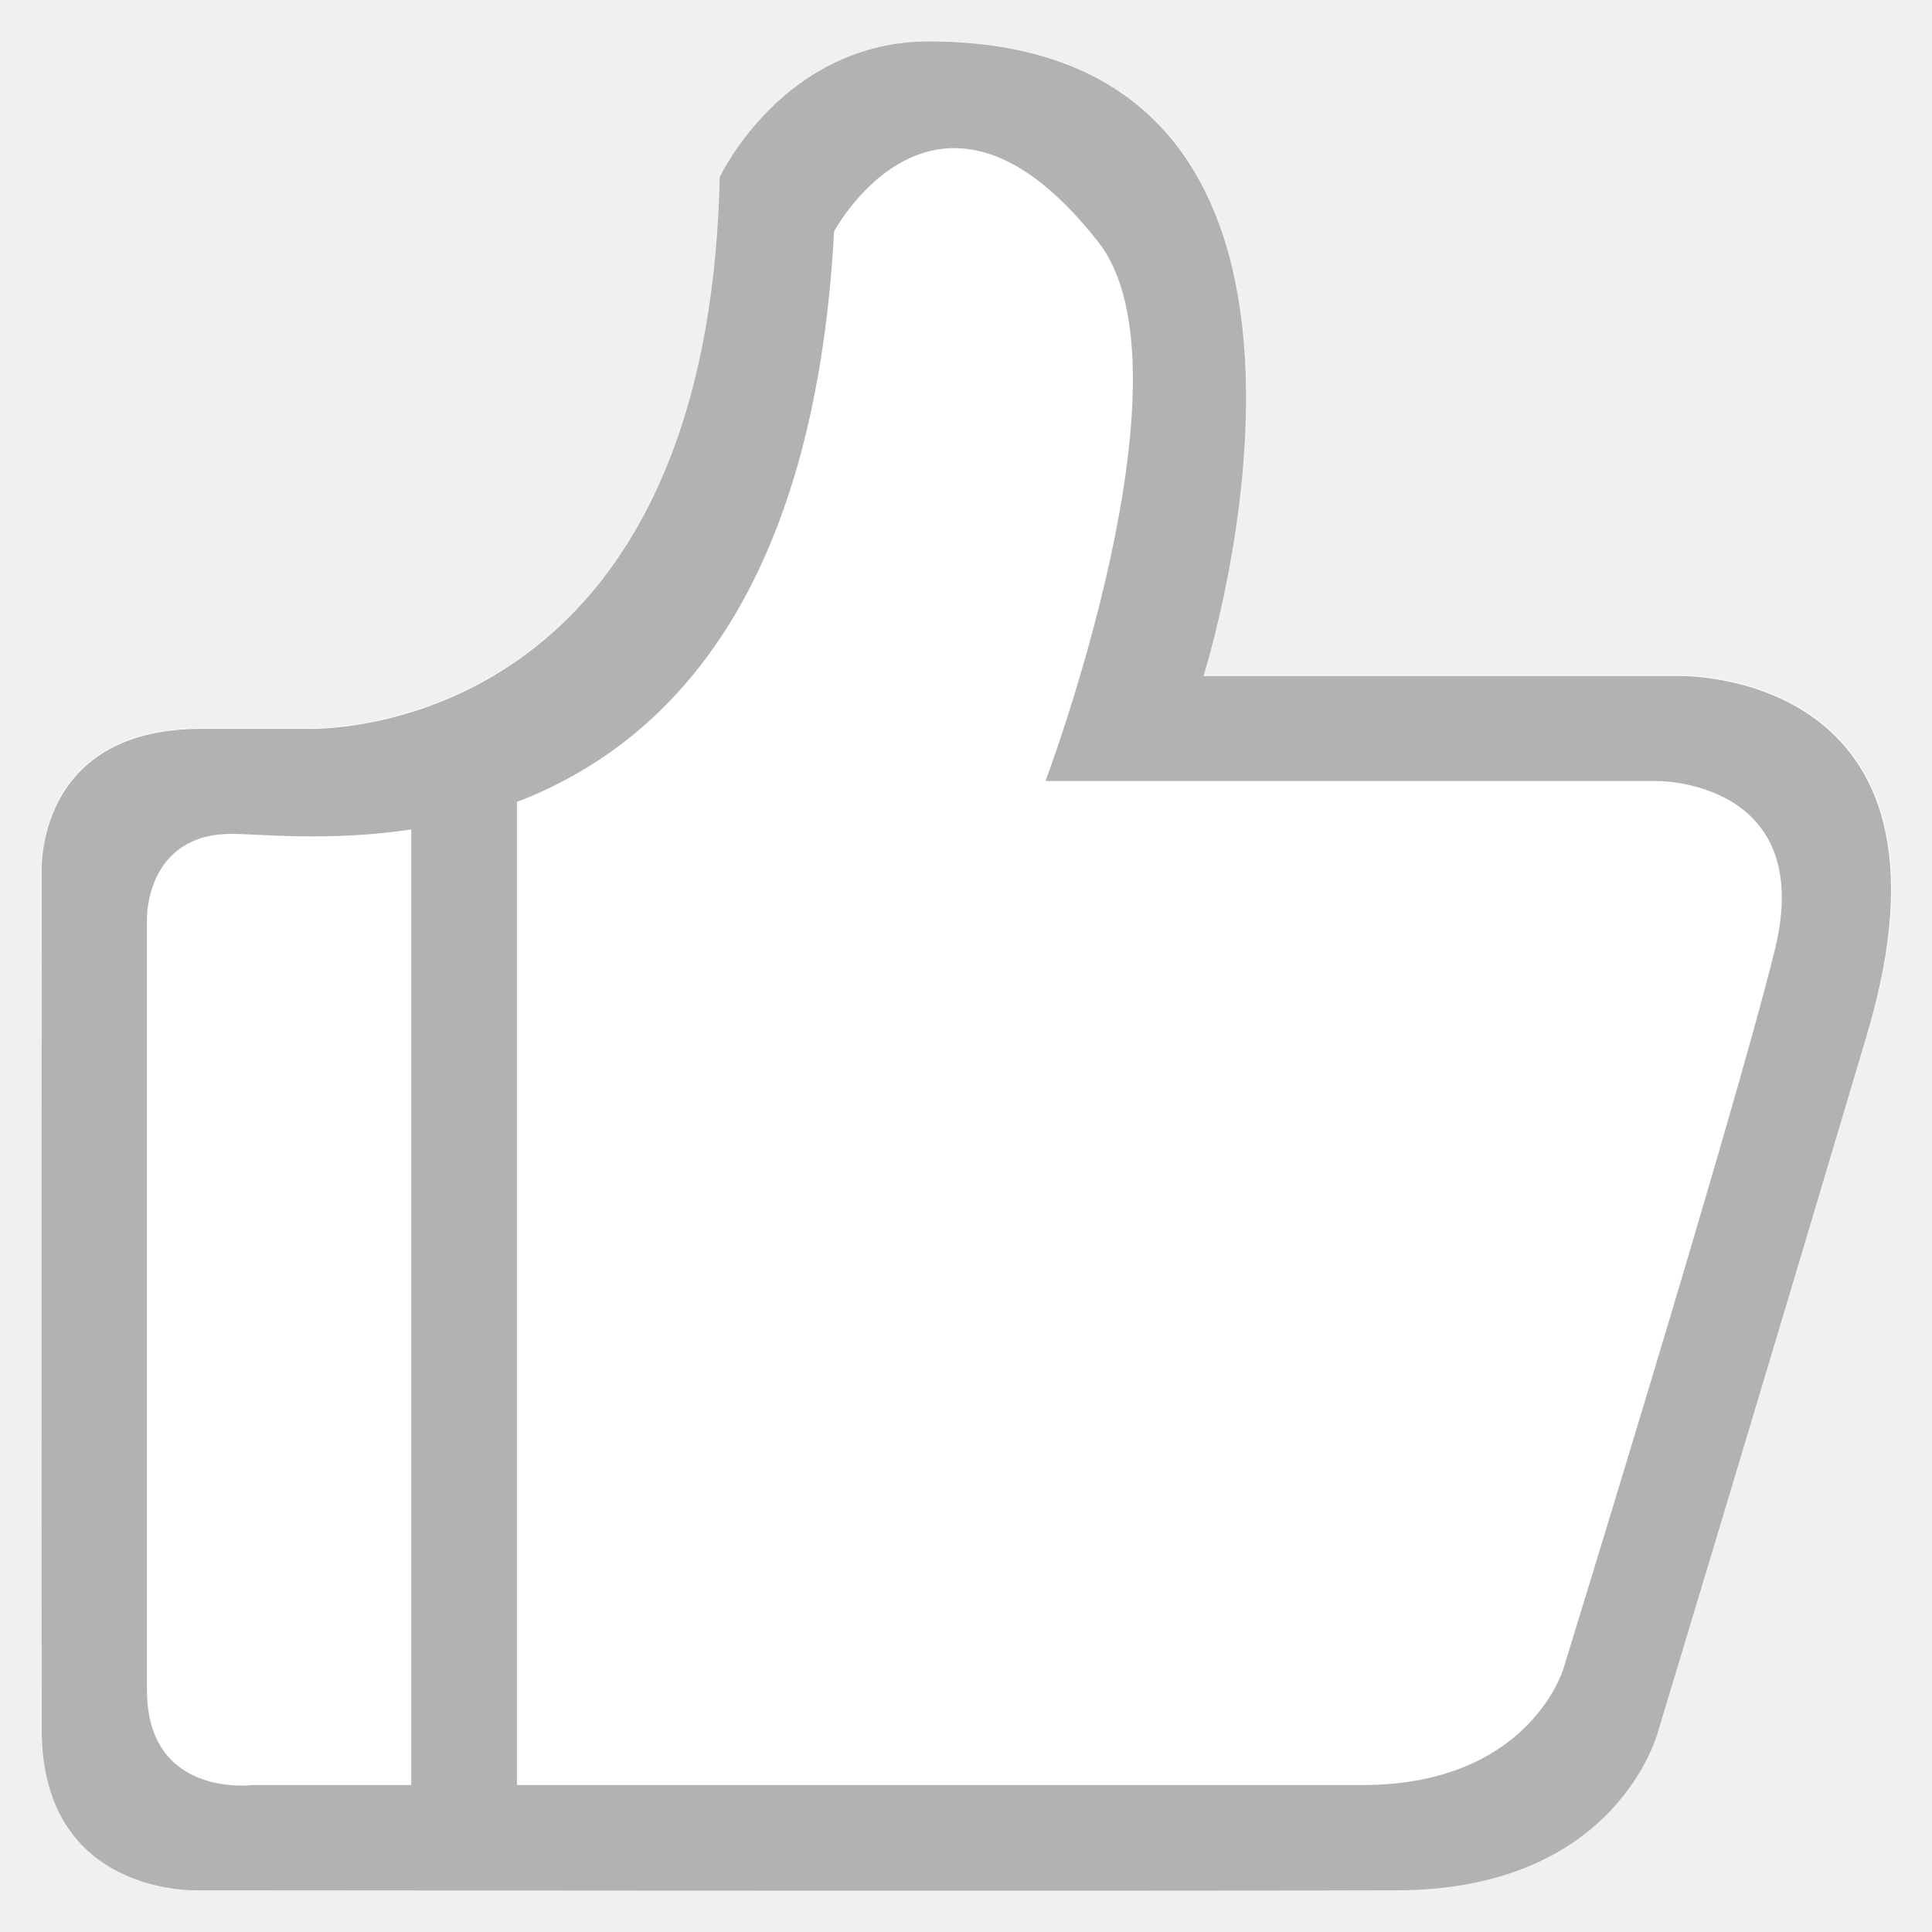
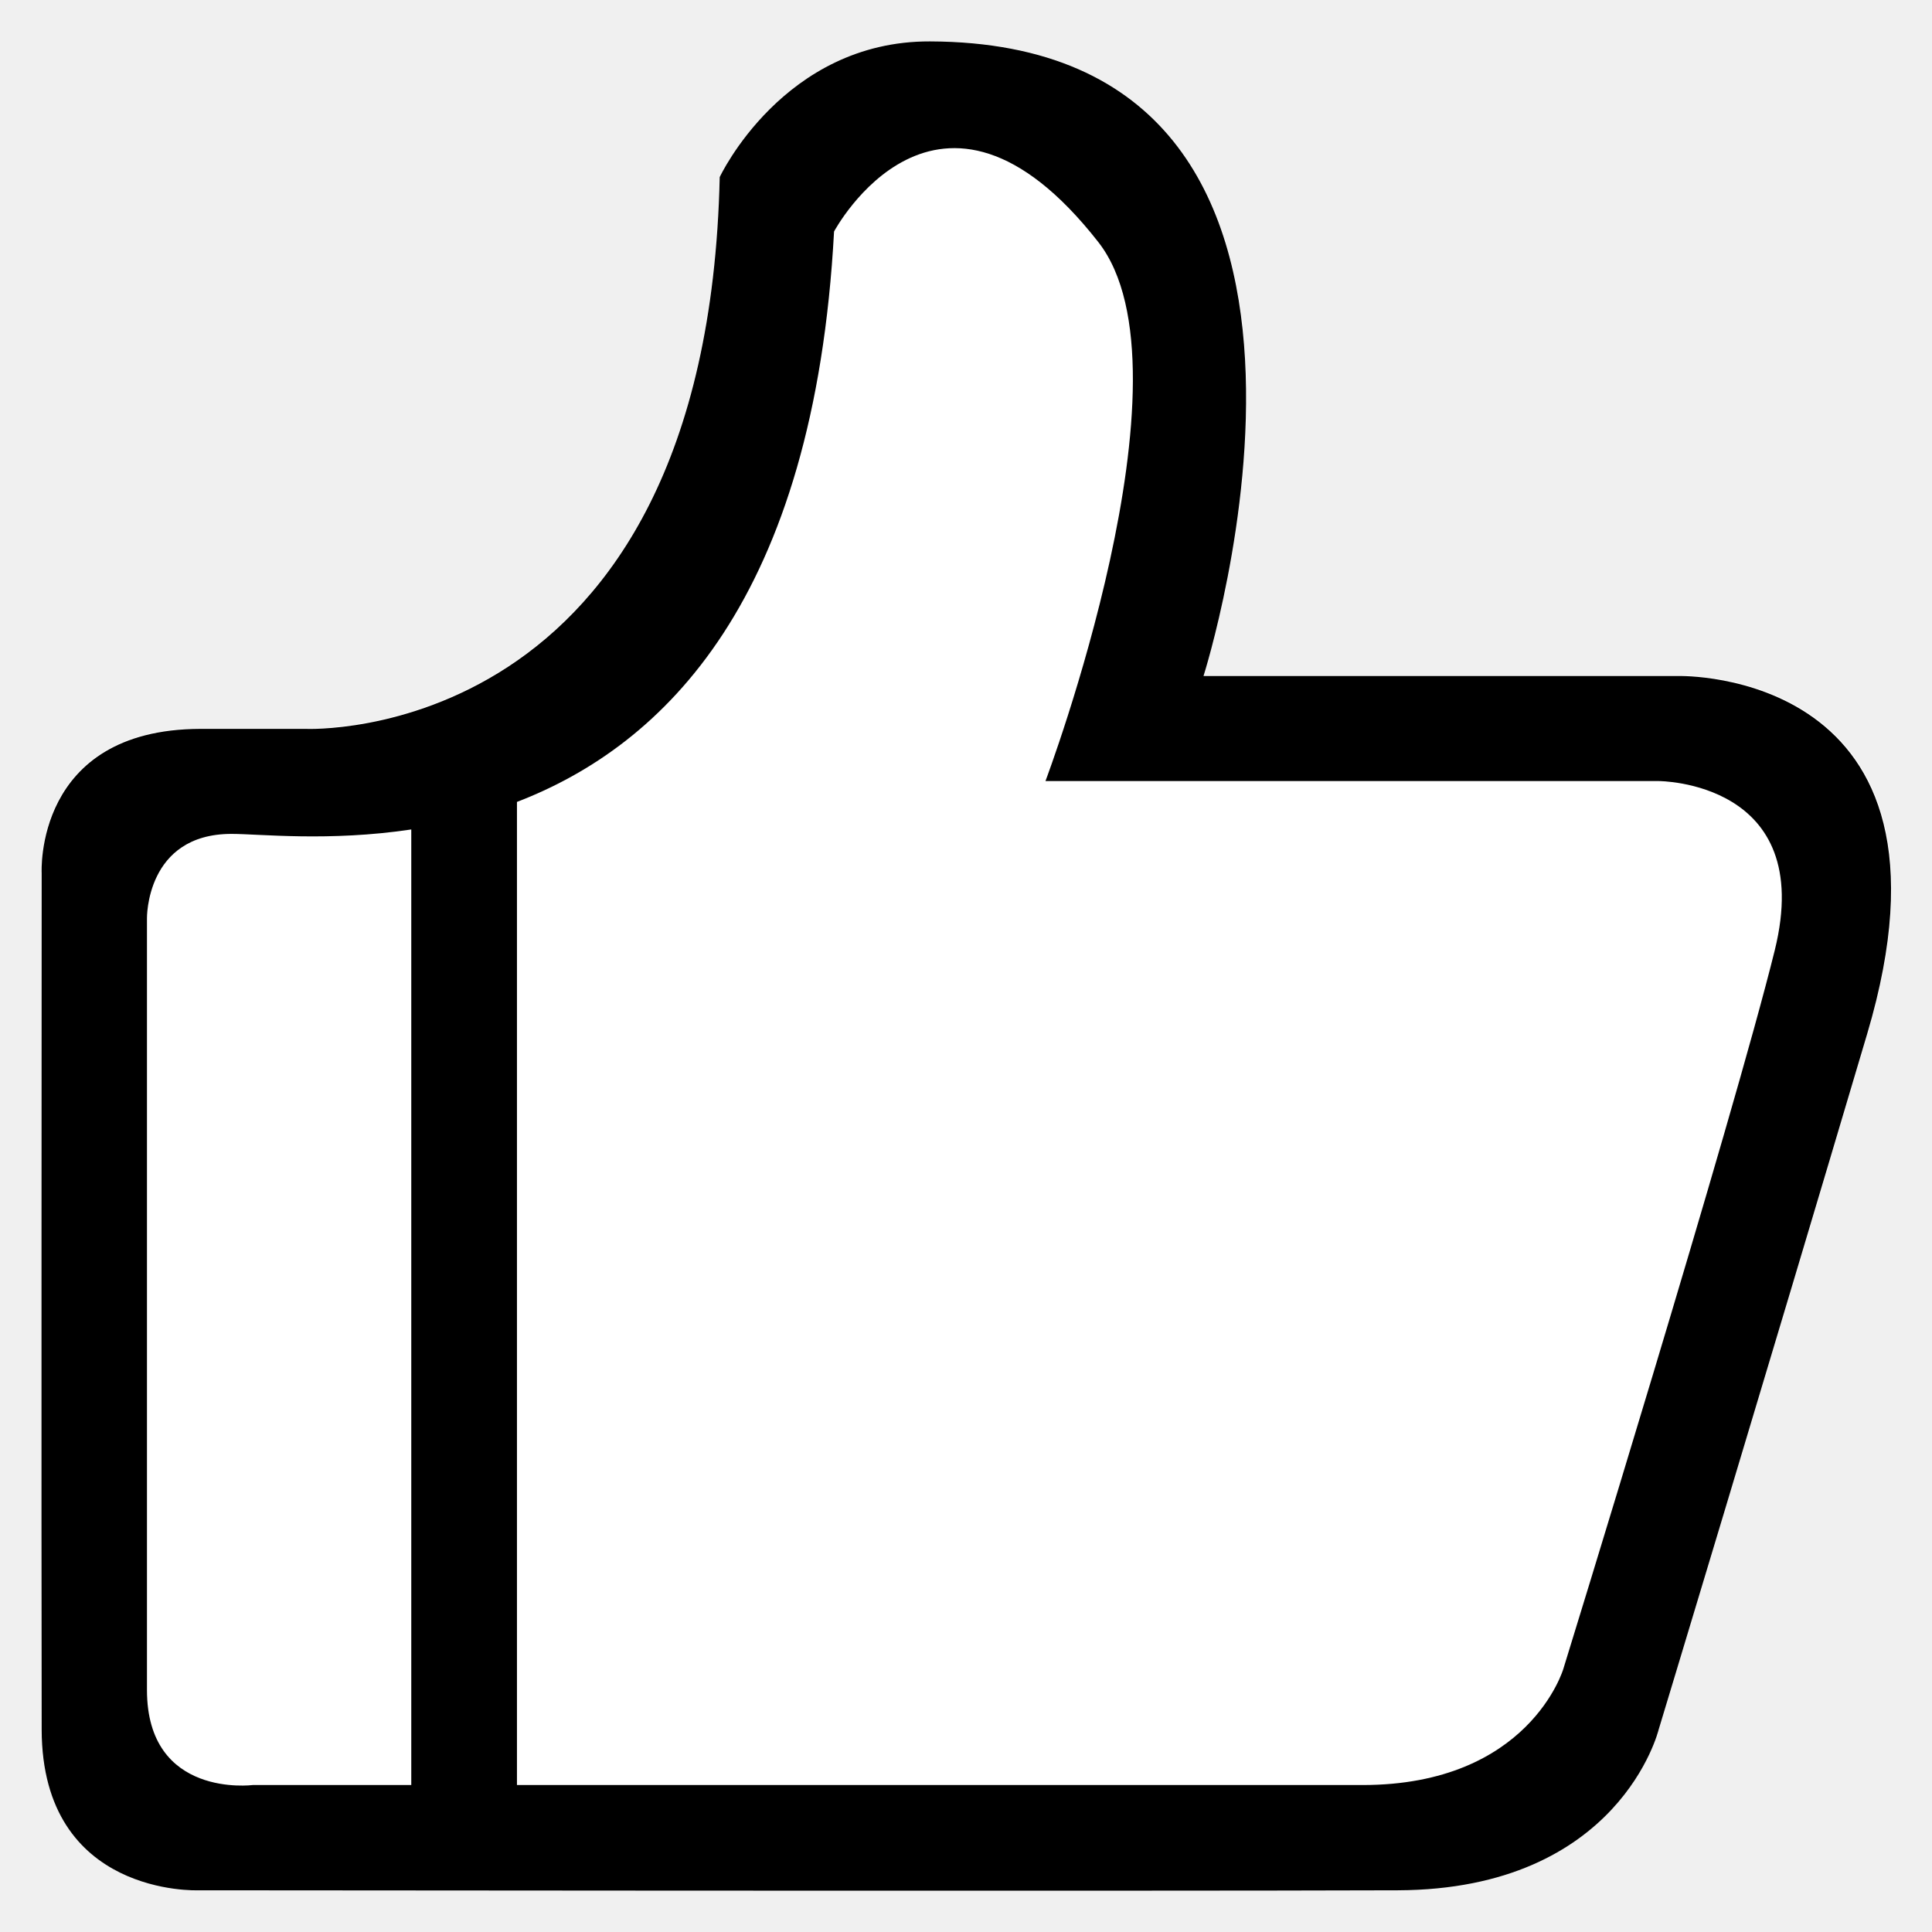
<svg xmlns="http://www.w3.org/2000/svg" width="100" height="100" viewBox="0 0 1024 1024">
  <path d="M890.092 357.962h-252.062s107.07-335.354-145.075-336.166c-77.719-0.252-111.495 71.866-111.495 71.866C374.71 395.828 161.915 385.941 161.915 385.941H105.901c-88.138 0.308-84.021 76.403-84.021 76.403S21.656 822.288 21.88 916.139c0.196 88.53 82.984 85.085 82.984 85.085s497.71 0.504 636.203 0c117.741-0.448 138.298-85.085 138.298-85.085s57.638-190.25 110.655-368.71C1047.519 353.873 890.092 357.962 890.092 357.962z" fill="#ffffff" />
-   <path d="M889.812 358.298h-251.922s107.014-335.522-144.991-336.362c-77.691-0.252-111.439 71.922-111.439 71.922-6.75 302.334-219.434 292.447-219.434 292.447H106.041c-88.11 0.308-83.964 76.431-83.964 76.431s-0.224 360.14 0 454.019c0.196 88.558 82.928 85.141 82.928 85.141s497.457 0.504 635.867 0c117.685-0.448 138.242-85.141 138.242-85.141s57.61-190.334 110.571-368.906c57.47-193.639-99.872-189.55-99.872-189.55zM77.894 895.694V486.794S77.138 441.983 122.733 441.983c14.788 0 51.617 4.201 95.251-2.353V946.106h-84.021S77.894 953.332 77.894 895.694z m862.779-392.096c-22.153 89.734-112.055 380.893-112.055 380.893s-18.008 61.615-106.454 61.615H273.998V425.039c77.943-29.967 157.566-107.266 168.069-302.334 0 0 55.005-103.065 140.062 5.601 53.801 68.729-28.007 285.67-28.007 285.67h324.935c-0.028 0 83.768-0.112 61.615 89.622z" fill="#b2b2b2" />
+   <path d="M889.812 358.298h-251.922s107.014-335.522-144.991-336.362c-77.691-0.252-111.439 71.922-111.439 71.922-6.75 302.334-219.434 292.447-219.434 292.447H106.041c-88.11 0.308-83.964 76.431-83.964 76.431s-0.224 360.14 0 454.019c0.196 88.558 82.928 85.141 82.928 85.141s497.457 0.504 635.867 0c117.685-0.448 138.242-85.141 138.242-85.141s57.61-190.334 110.571-368.906c57.47-193.639-99.872-189.55-99.872-189.55zM77.894 895.694V486.794S77.138 441.983 122.733 441.983c14.788 0 51.617 4.201 95.251-2.353V946.106h-84.021S77.894 953.332 77.894 895.694z m862.779-392.096c-22.153 89.734-112.055 380.893-112.055 380.893s-18.008 61.615-106.454 61.615H273.998V425.039c77.943-29.967 157.566-107.266 168.069-302.334 0 0 55.005-103.065 140.062 5.601 53.801 68.729-28.007 285.67-28.007 285.67h324.935c-0.028 0 83.768-0.112 61.615 89.622z" />
</svg>
